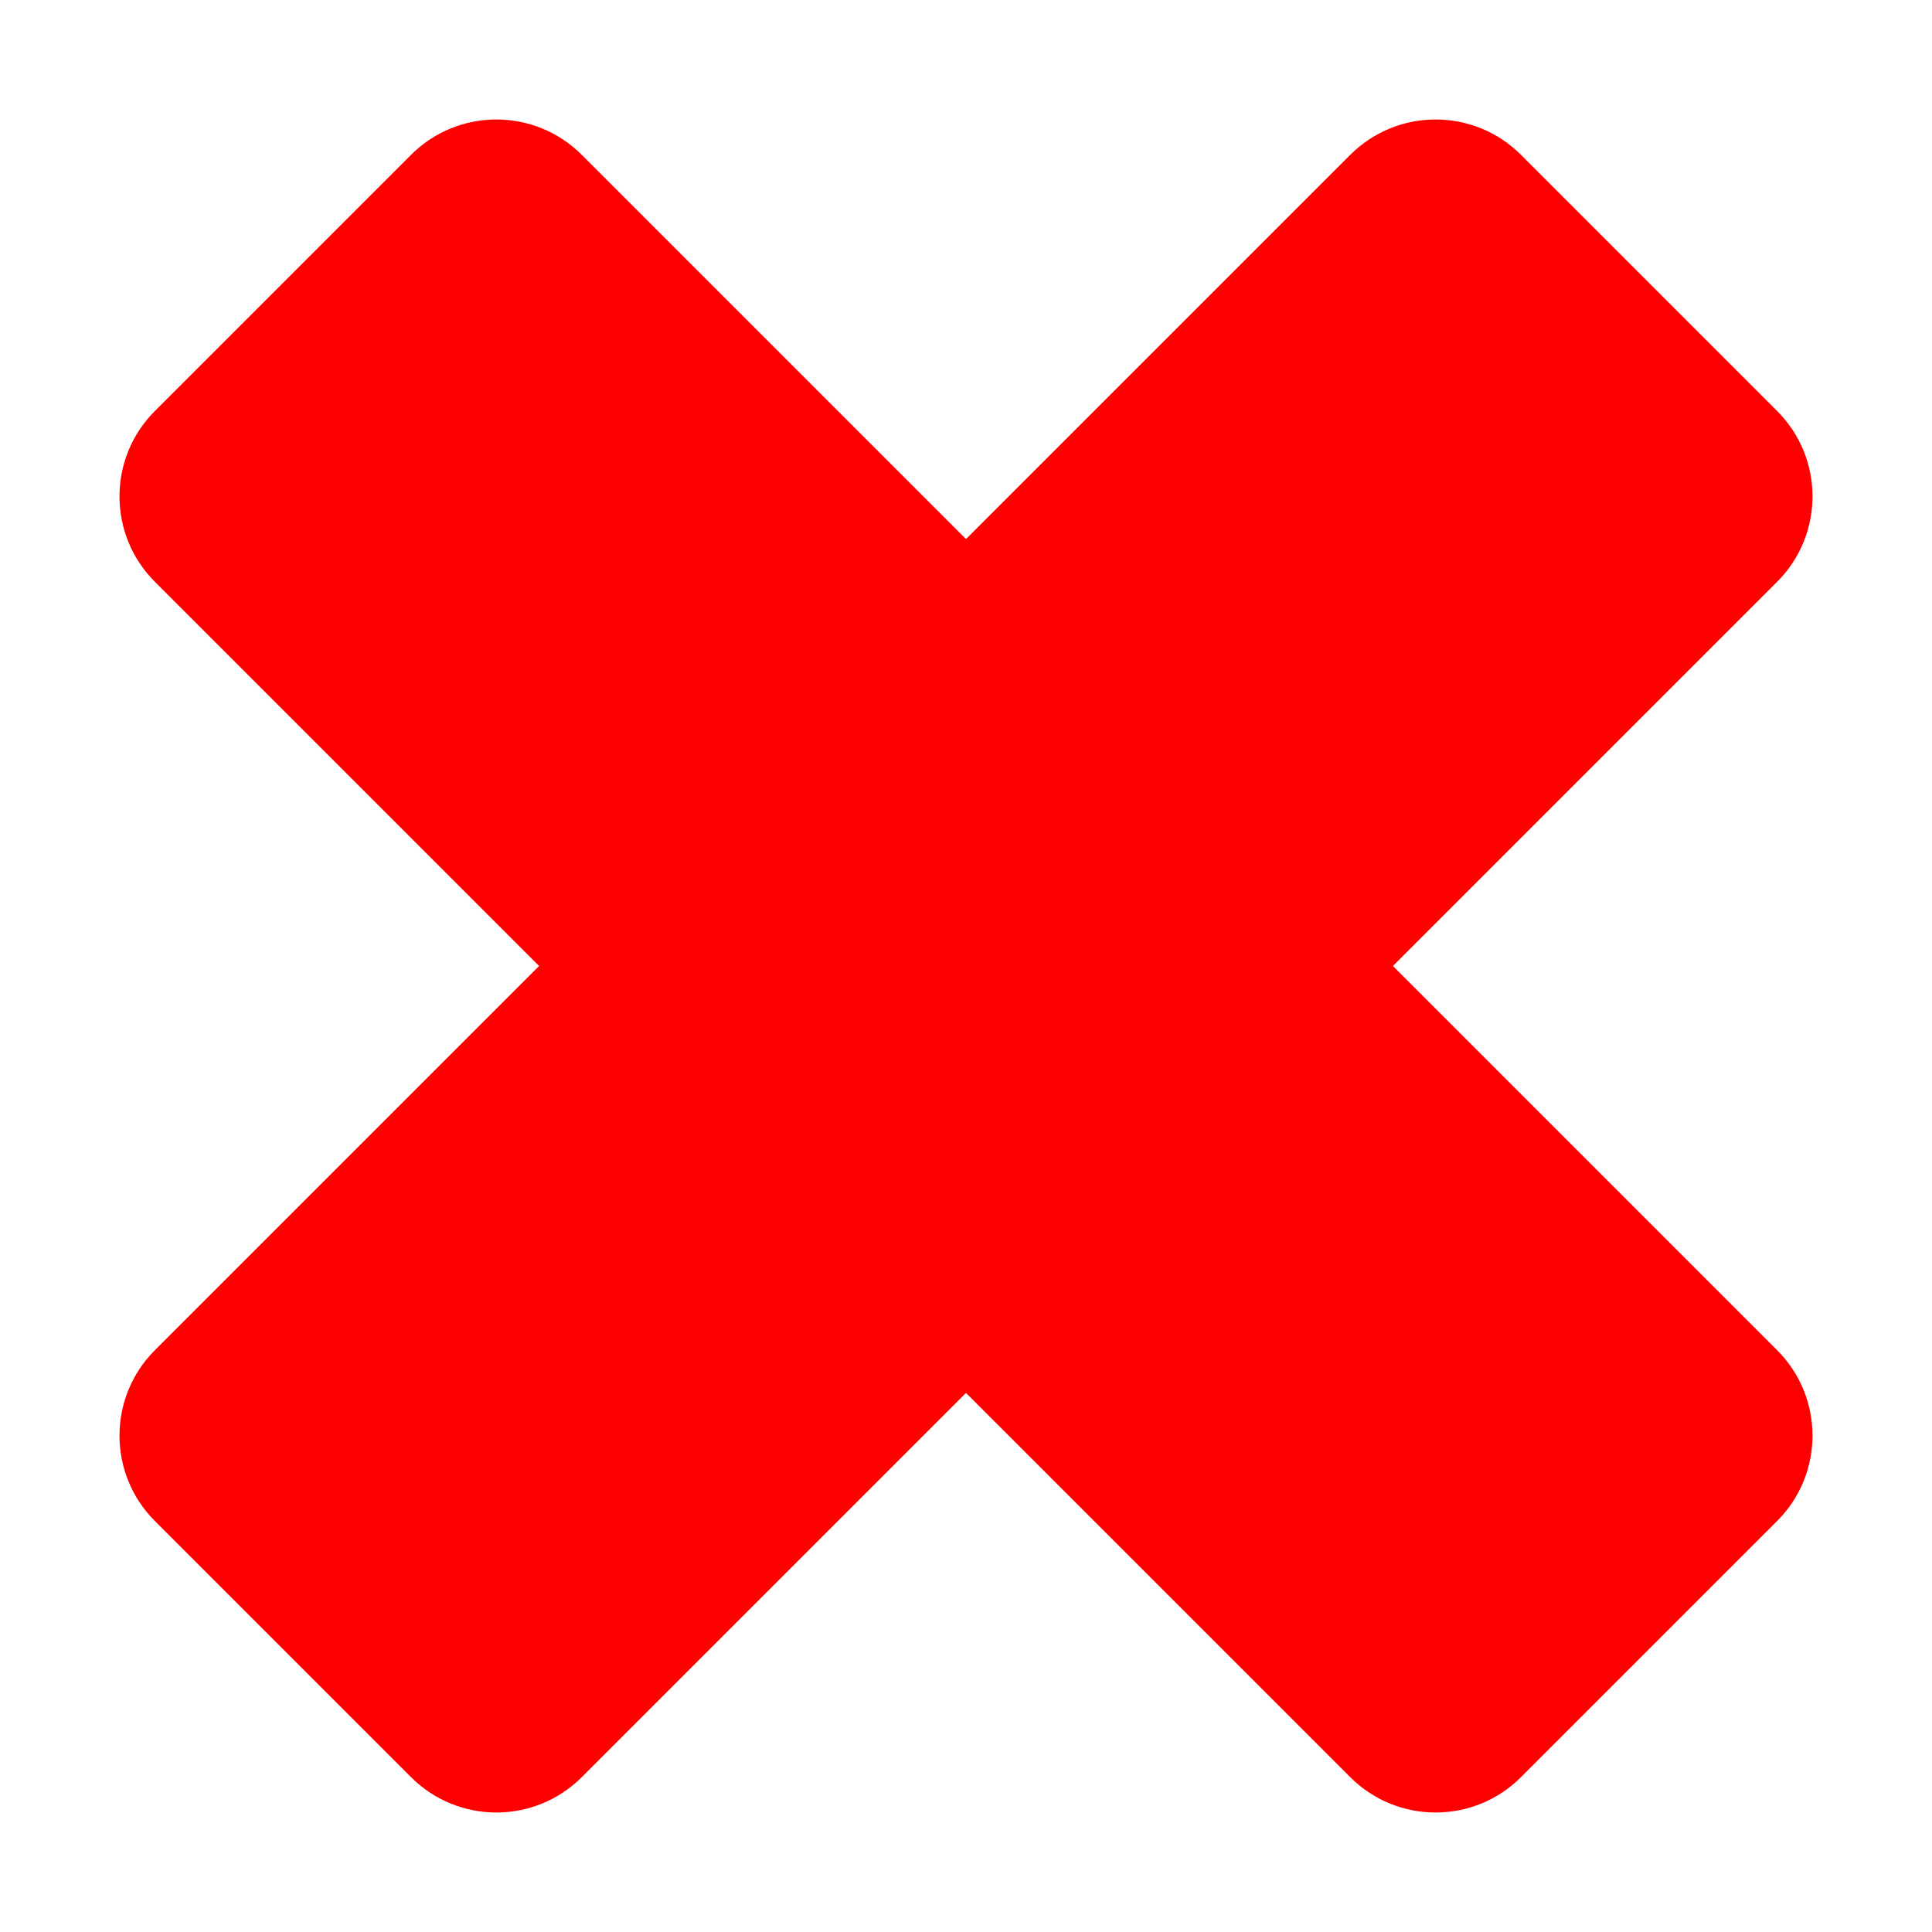
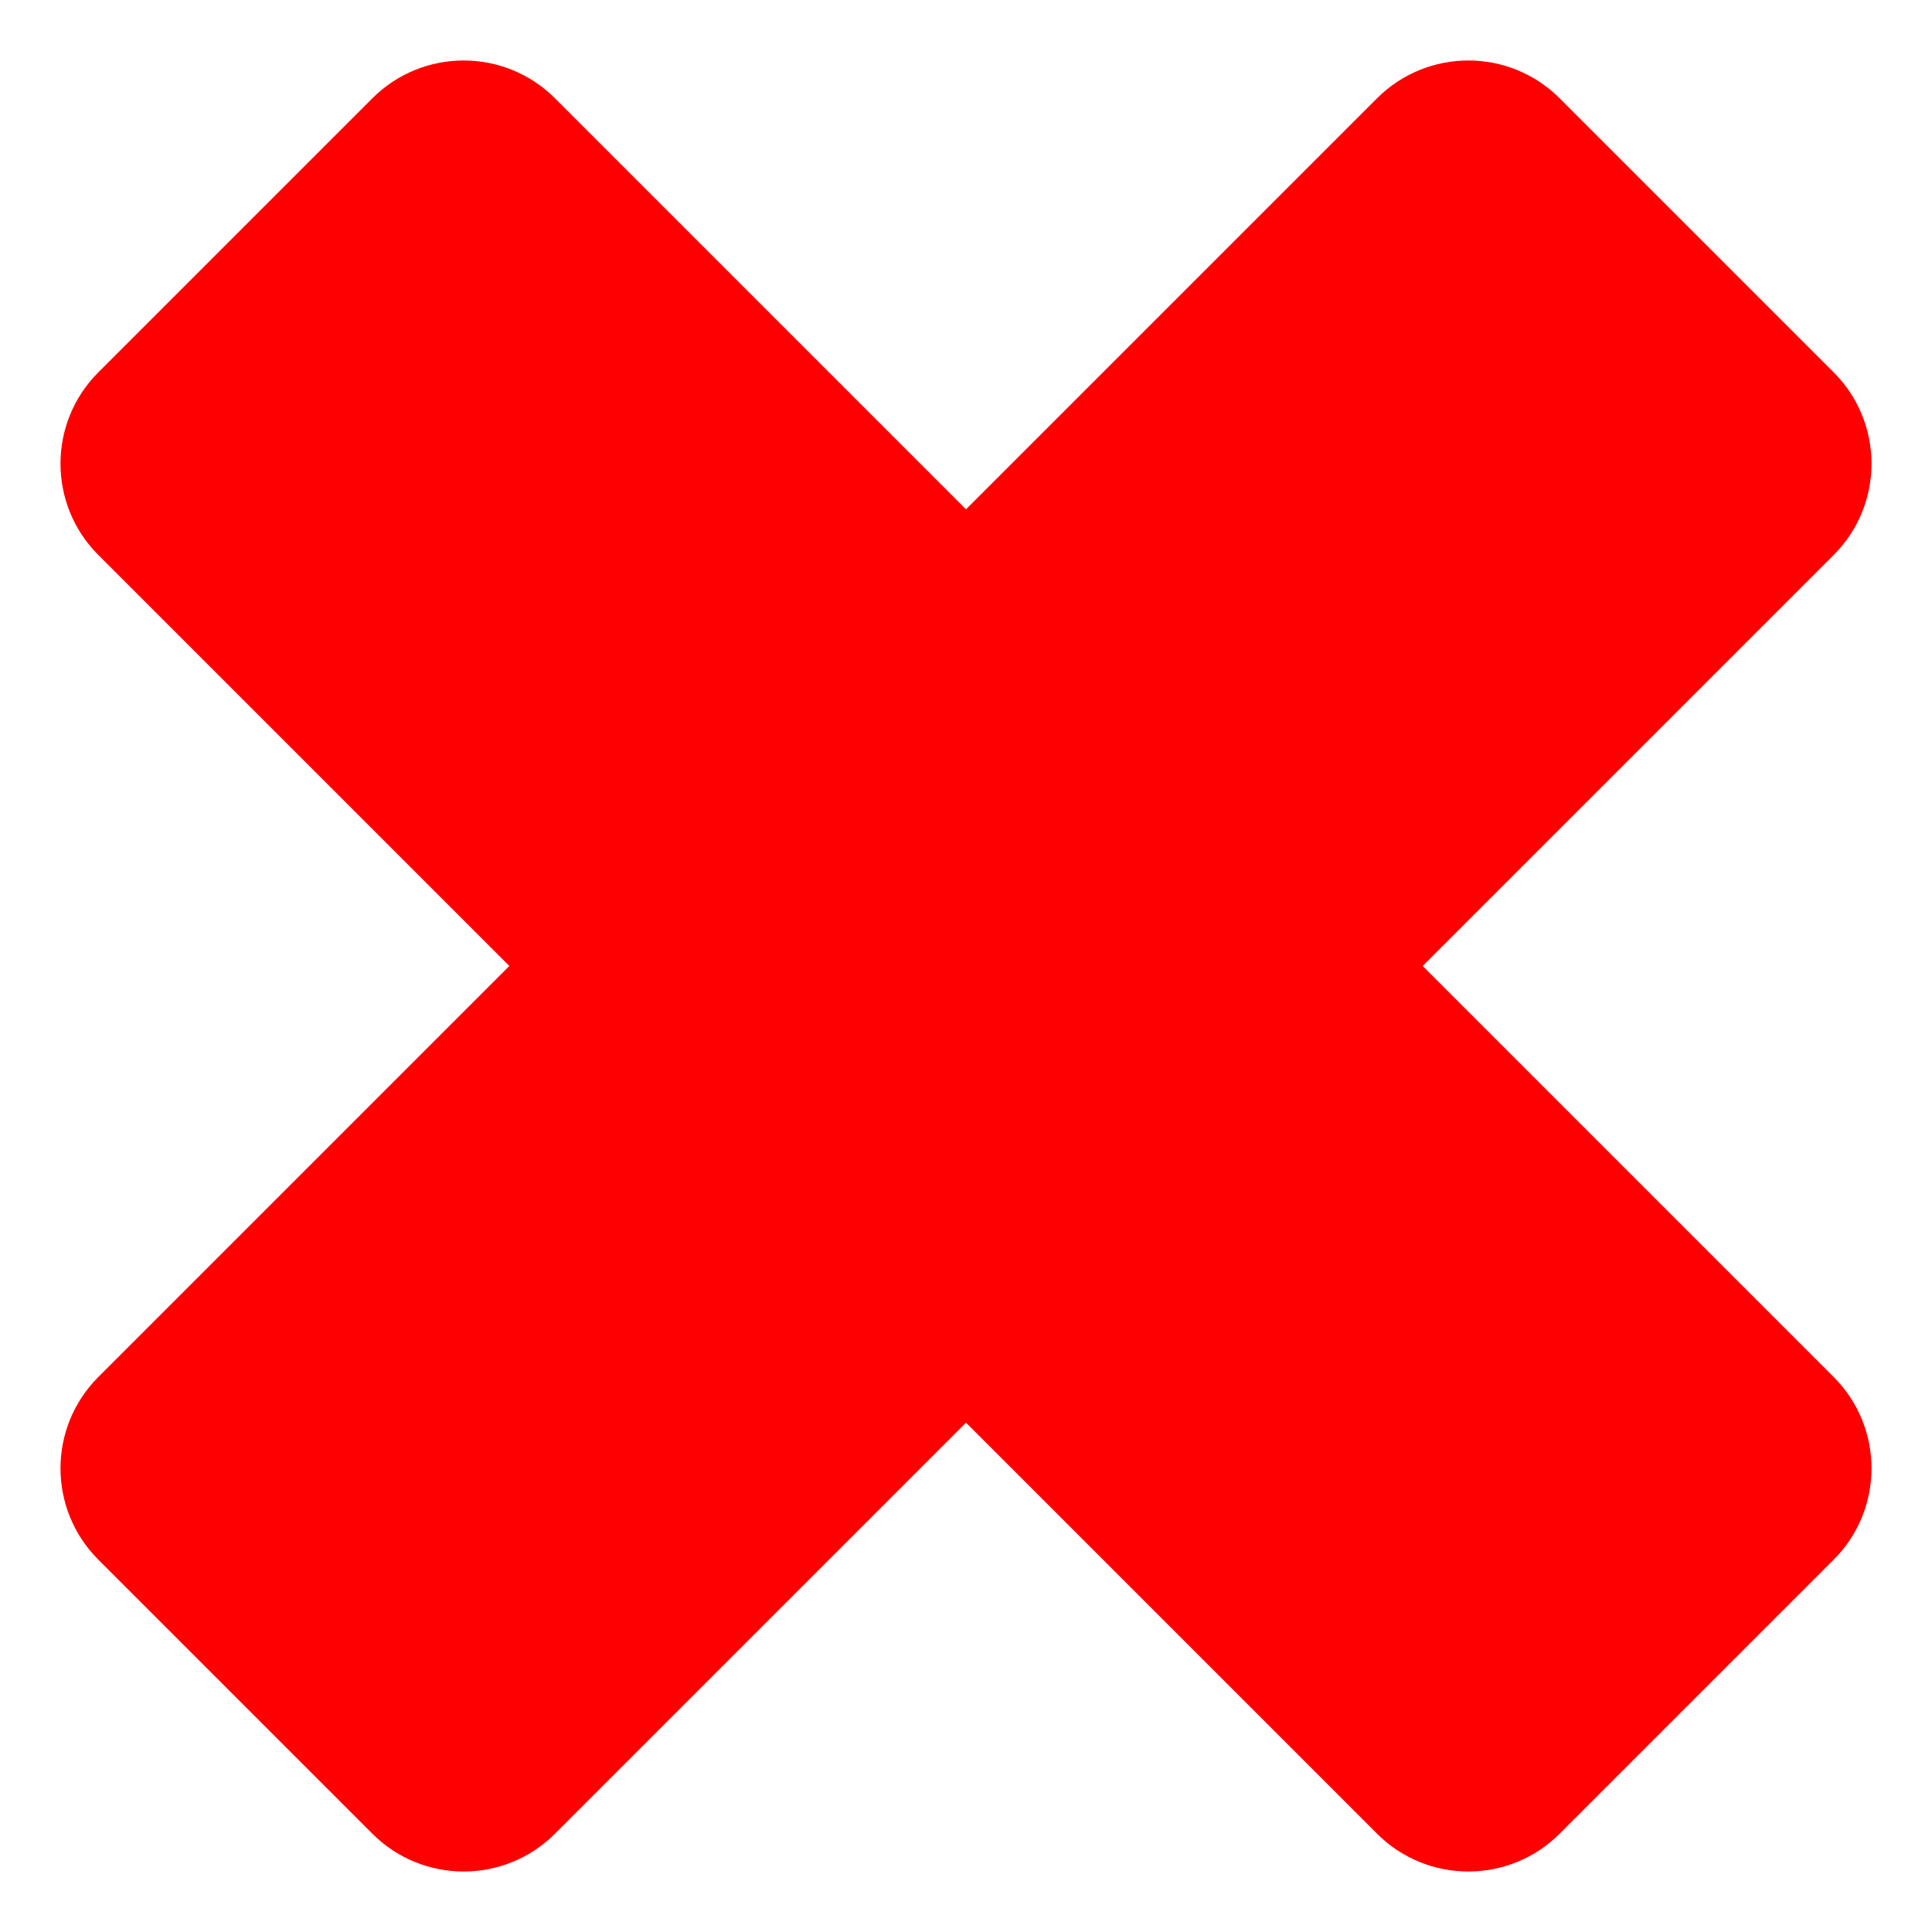
- <svg xmlns="http://www.w3.org/2000/svg" width="64" height="64" viewBox="0 0 64 64" version="1.1" id="svg3953">
+ <svg xmlns="http://www.w3.org/2000/svg" width="32" height="32" viewBox="0 0 32 32" version="1.1" id="svg3953">
  <defs id="defs3950" />
  <g id="layer1">
-     <g id="g399" transform="rotate(45,32,32)">
+     <g id="g399" transform="matrix(0.3781957,0.3781957,-0.3781957,0.3781957,16,-8.204528)">
      <rect style="fill:#ff0000;stroke:none" id="rect341" height="64" x="22" y="0" width="20" rx="4" ry="4" />
      <rect style="fill:#ff0000;stroke:none" id="rect395" height="64" x="22" y="-64" width="20" rx="4" ry="4" transform="rotate(90)" />
    </g>
  </g>
</svg>
